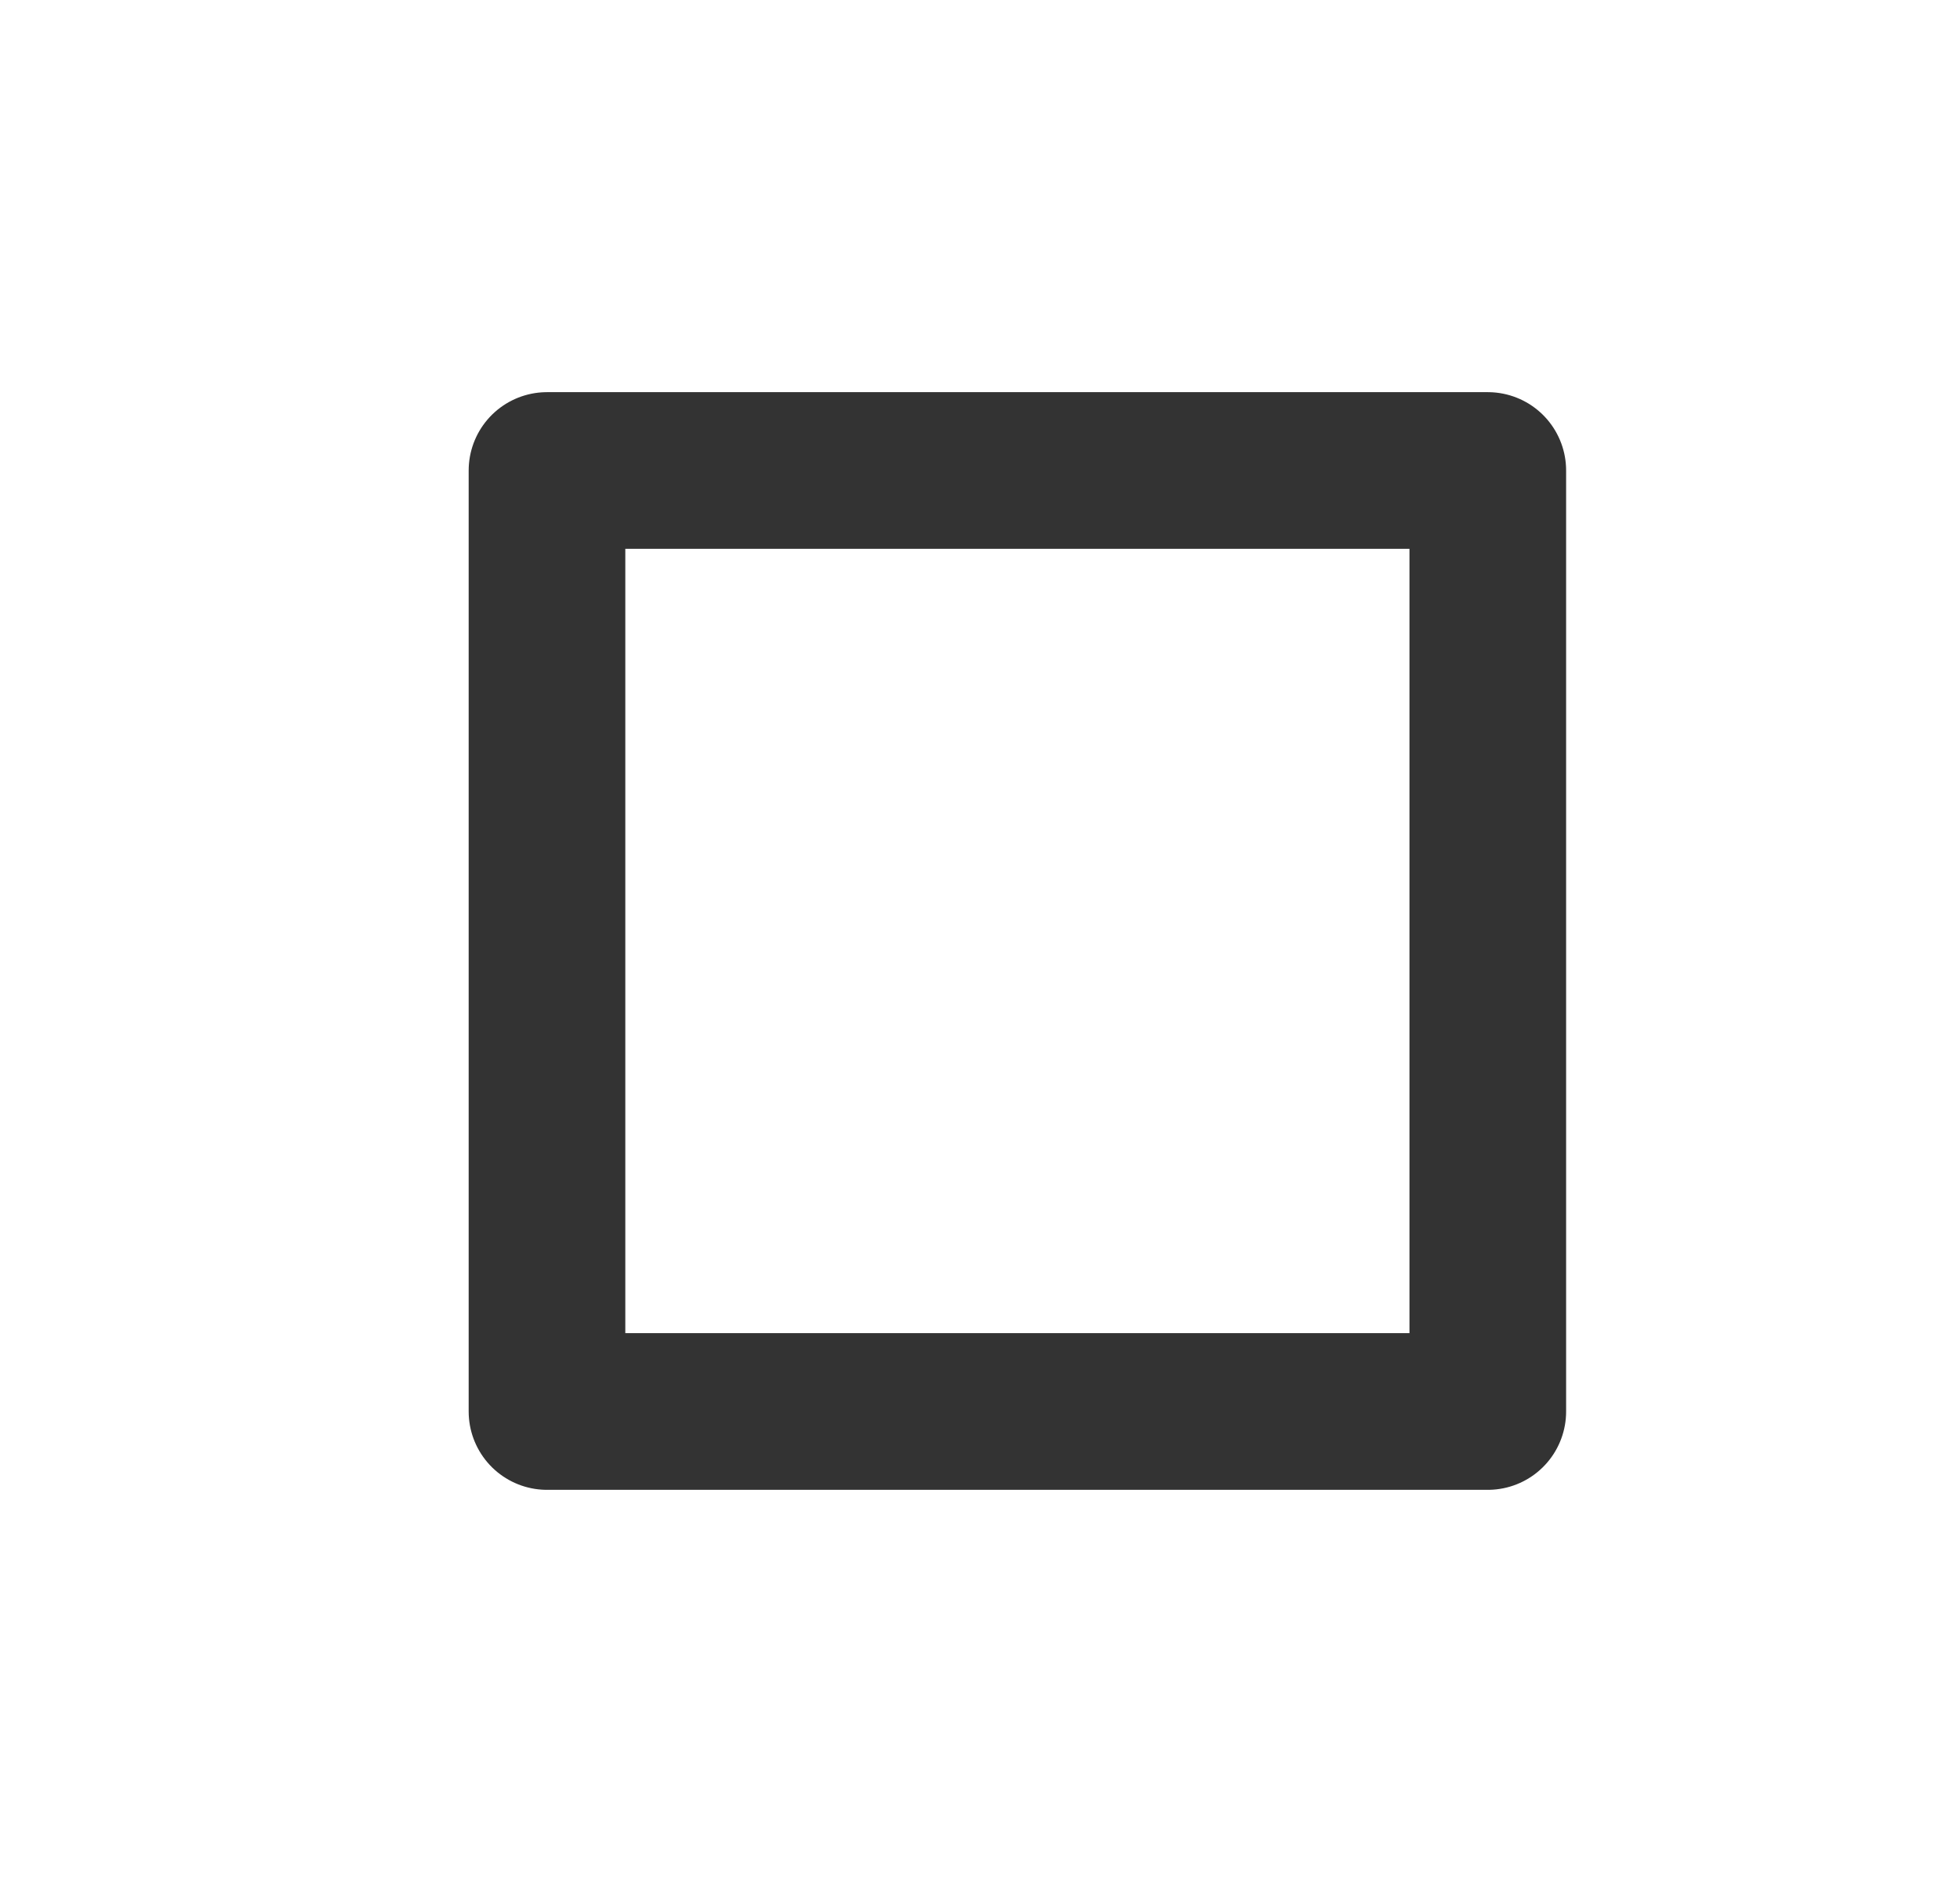
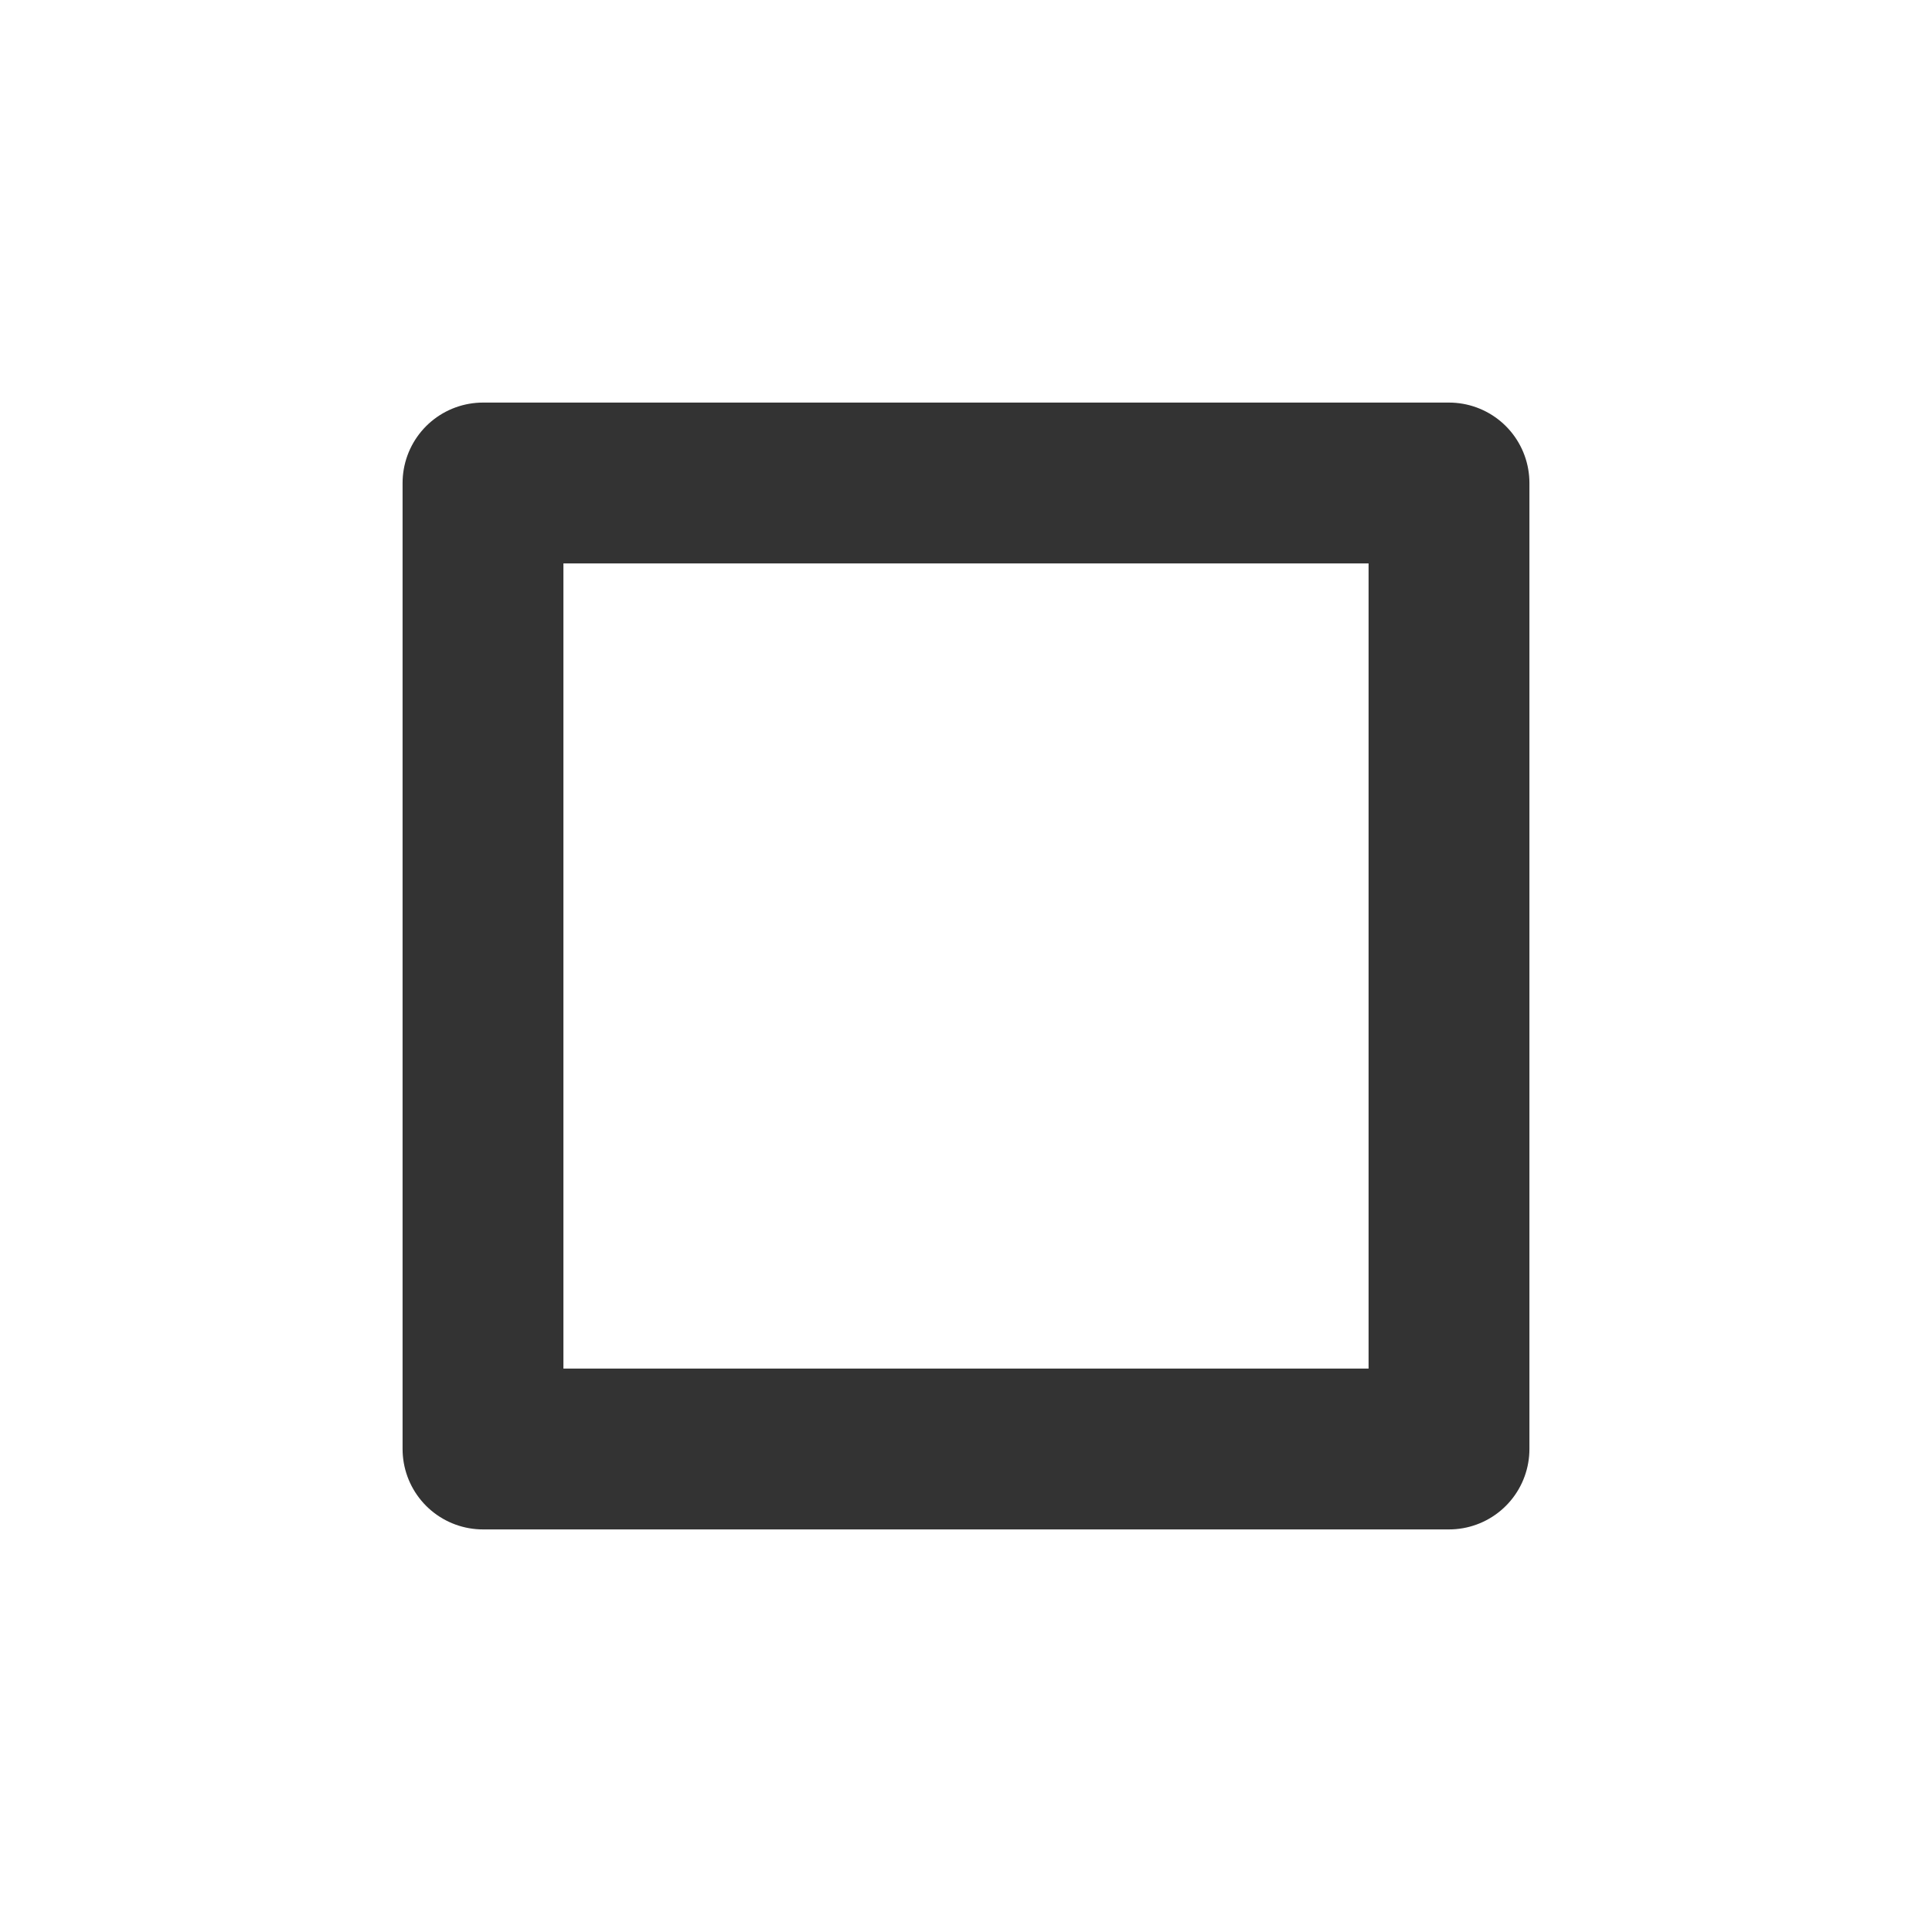
- <svg xmlns="http://www.w3.org/2000/svg" width="25px" height="24px" version="1.1" xml:space="preserve" style="fill-rule:evenodd;clip-rule:evenodd;stroke-linecap:round;stroke-linejoin:round;stroke-miterlimit:1.5;">
-   <g transform="matrix(1,0,0,1,-674,-558)">
-     <g id="ui.regular.stop" transform="matrix(0.800768,0,0,0.984948,674.977,558)">
+ <svg xmlns="http://www.w3.org/2000/svg" width="24px" height="24px" version="1.1" xml:space="preserve" style="fill-rule:evenodd;clip-rule:evenodd;stroke-linecap:round;stroke-linejoin:round;stroke-miterlimit:1.5;">
+   <g transform="matrix(1,0,0,1,-675,-558)">
+     <g id="ui.regular.stop" transform="matrix(0.800768,0,0,0.984948,675,558)">
      <rect x="0" y="0" width="29.971" height="24.367" style="fill:none;" />
      <g transform="matrix(0.74928,0,0,0.609169,-173.833,-24.3668)">
        <rect x="242" y="50" width="20" height="20" style="fill:none;stroke:rgb(51,51,51);stroke-width:3.33px;" />
      </g>
    </g>
  </g>
</svg>
